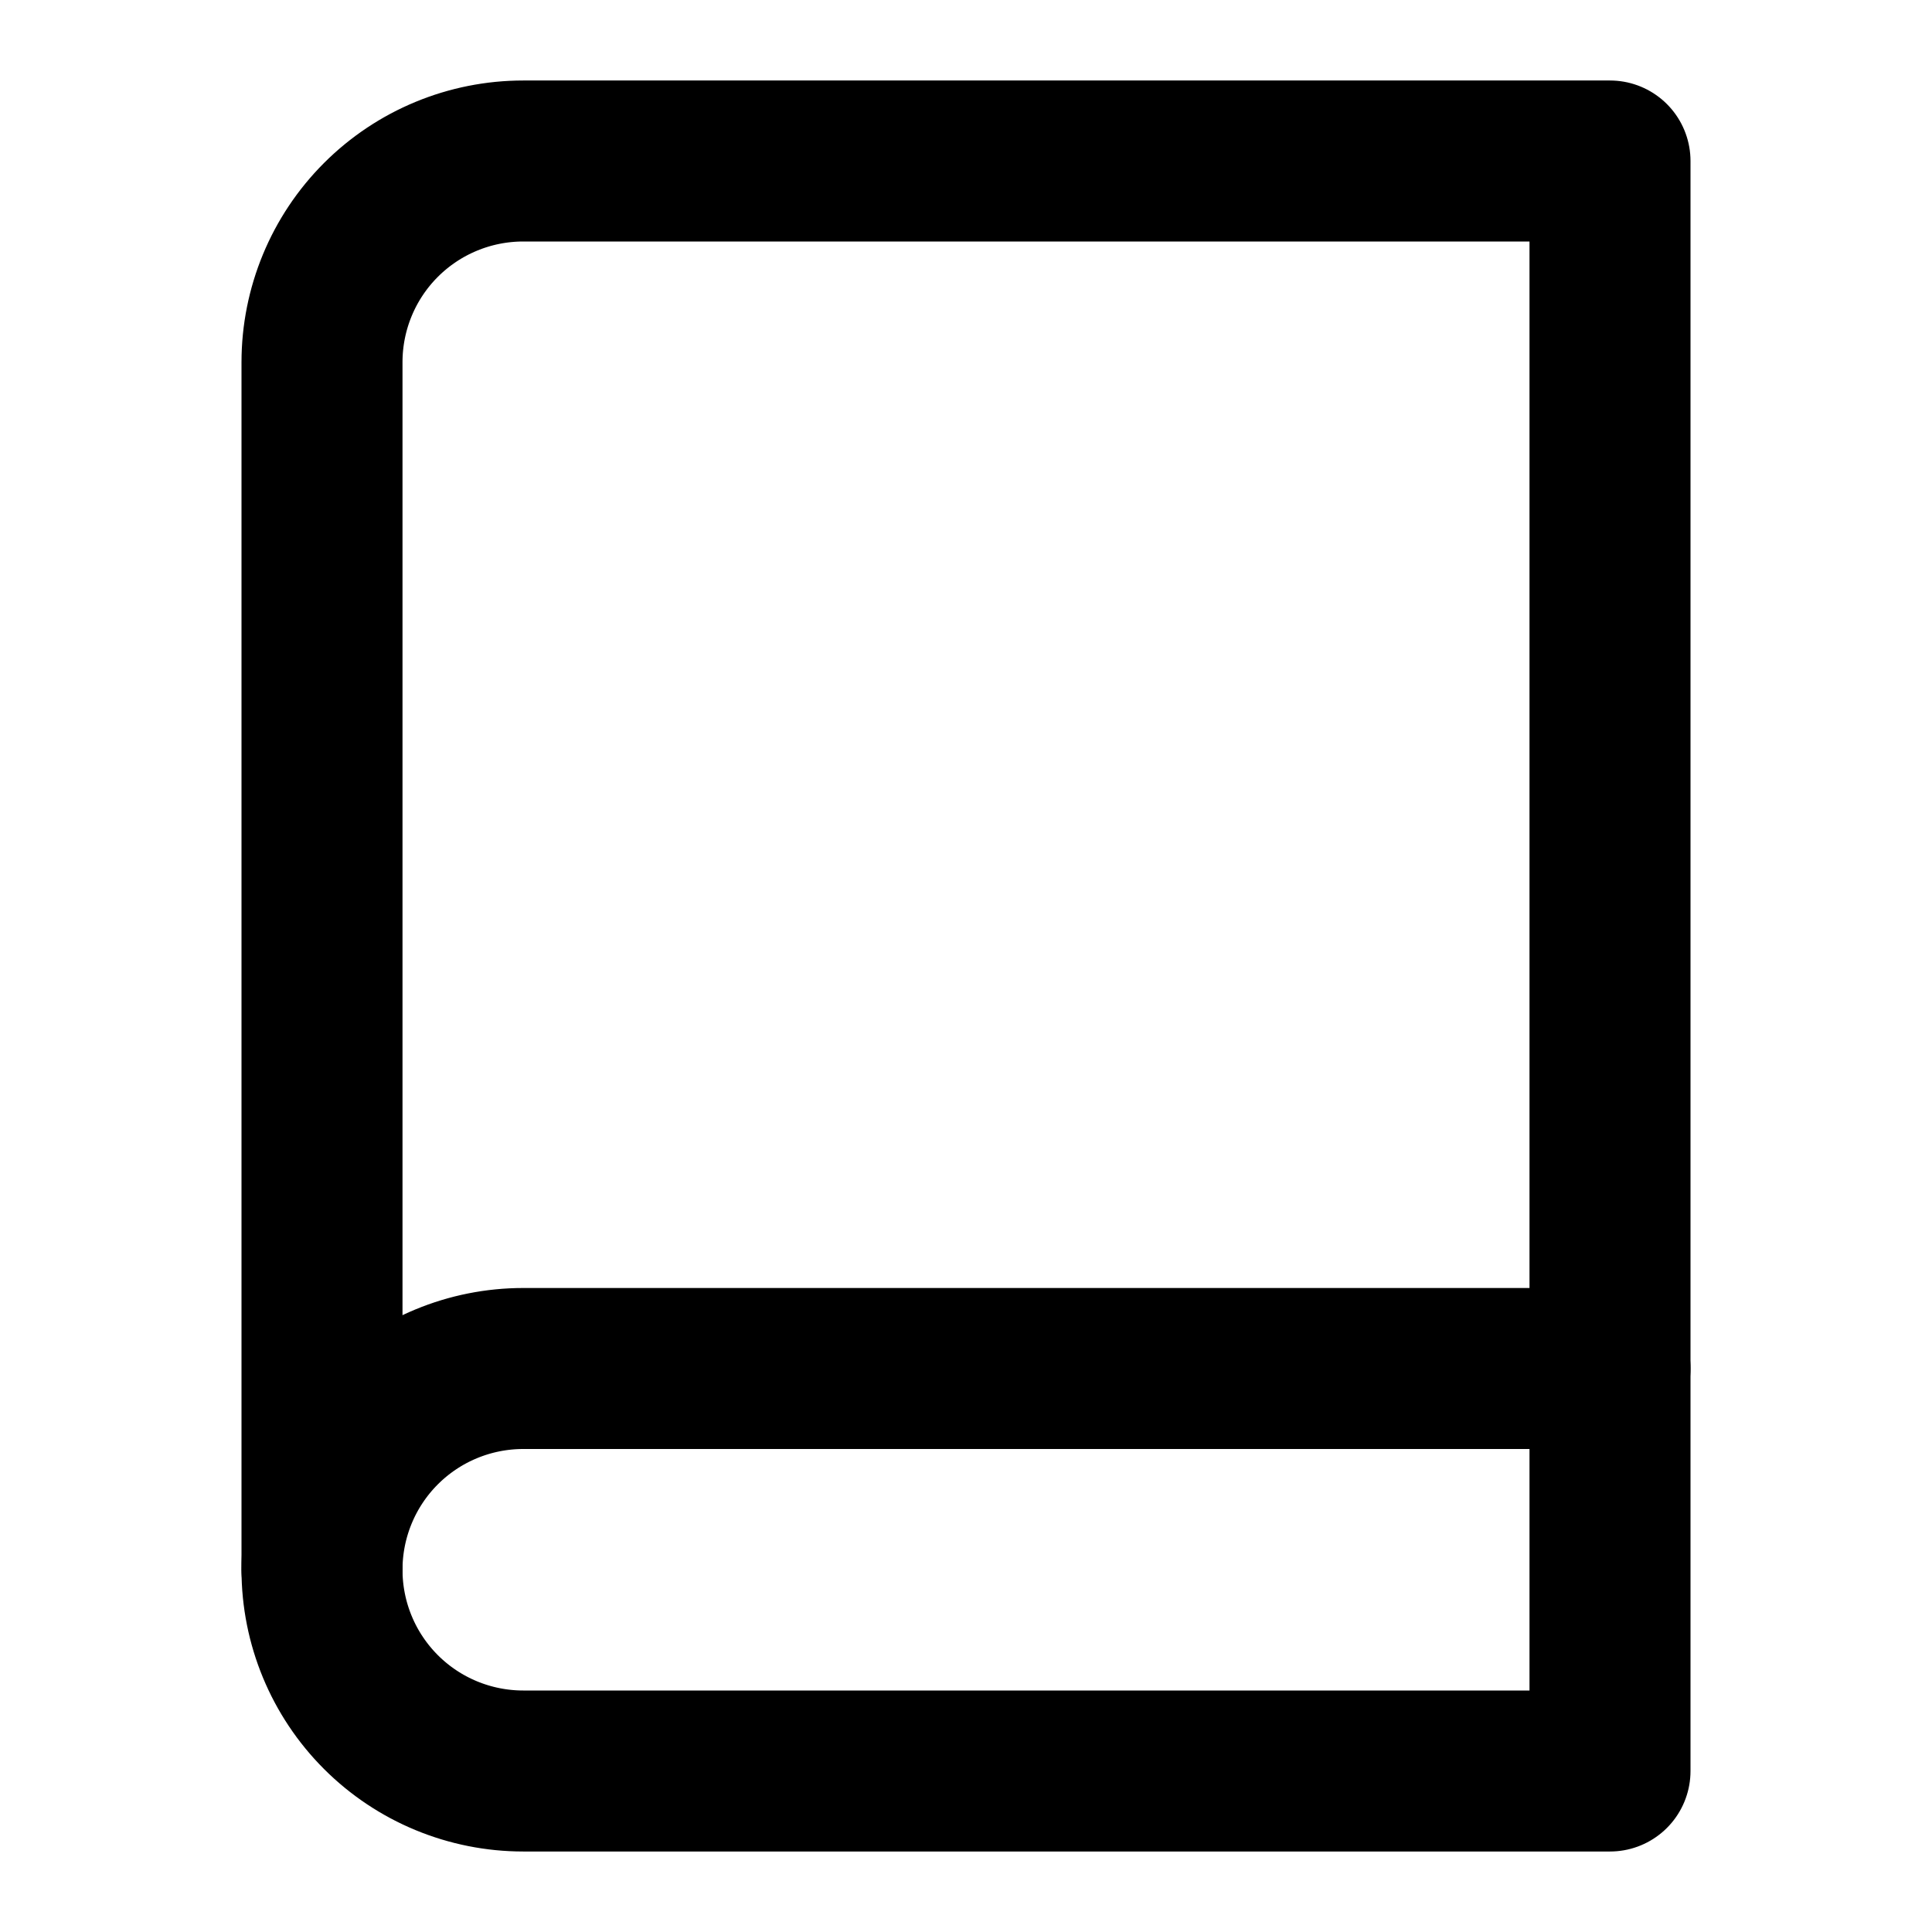
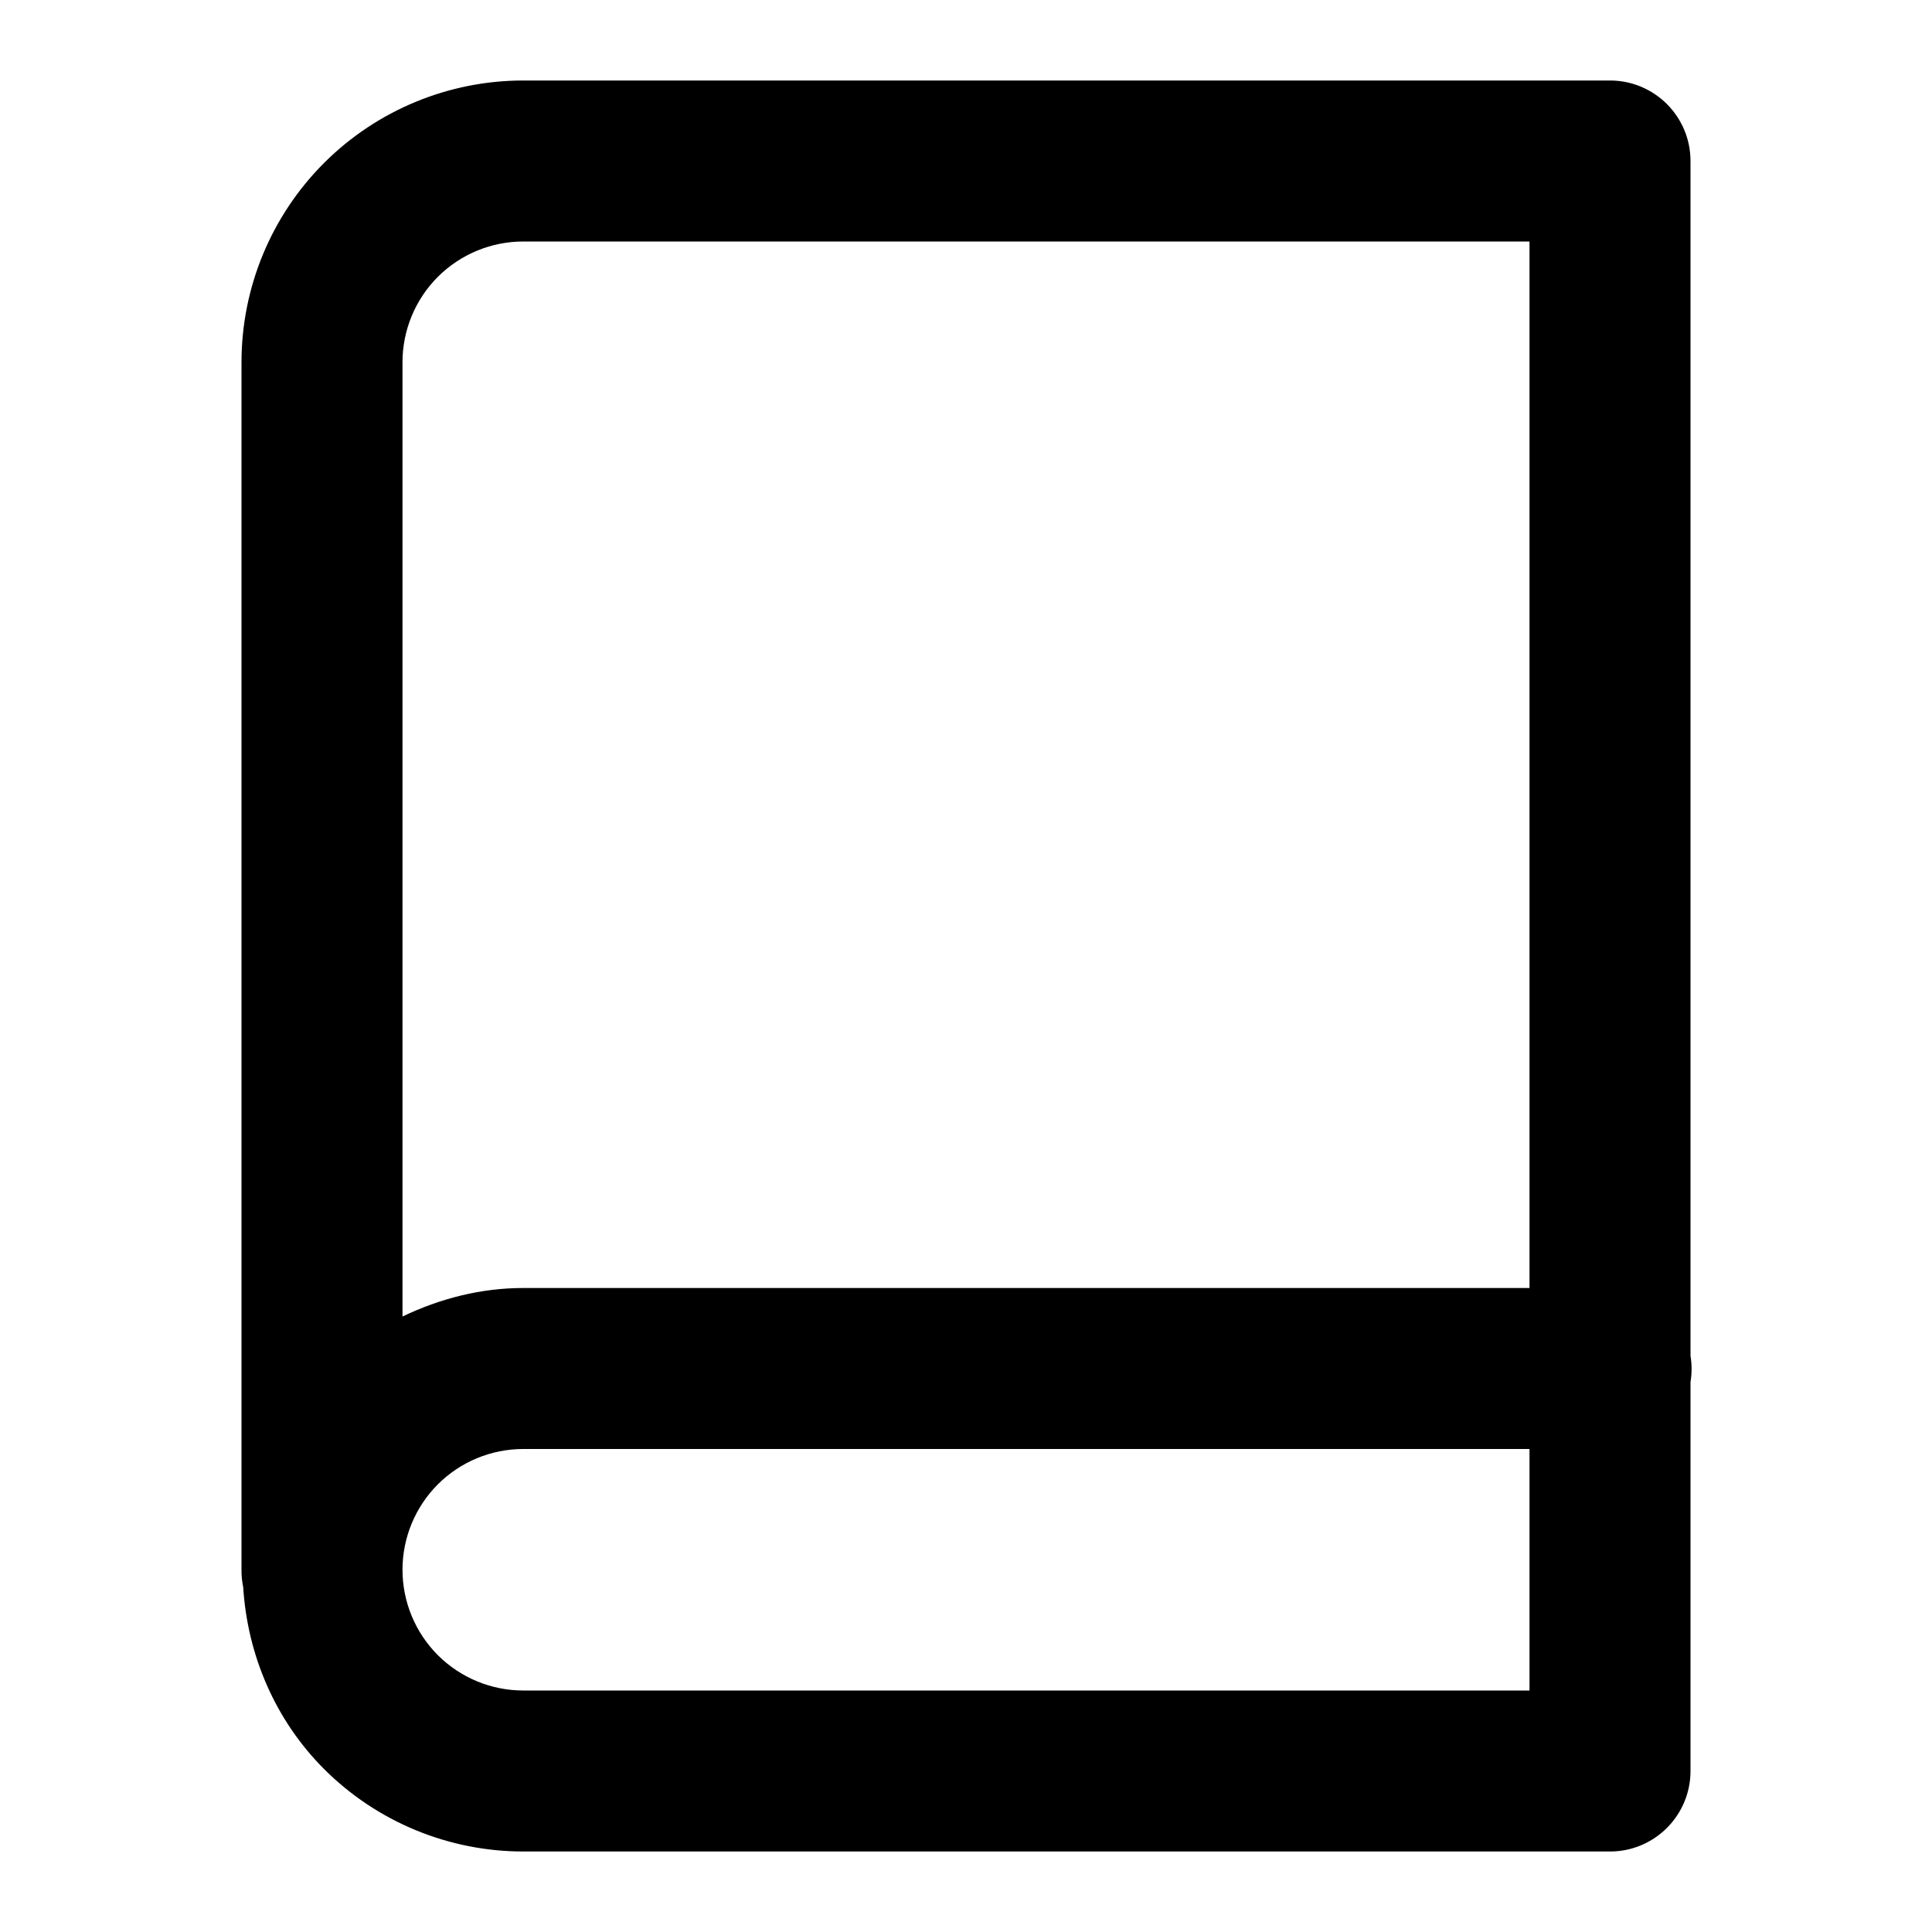
- <svg xmlns="http://www.w3.org/2000/svg" width="24" height="24" viewBox="0 0 24 24" fill="none">
-   <path d="M4 19.5C4 18.837 4.263 18.201 4.732 17.732C5.201 17.263 5.837 17 6.5 17H20" stroke="black" stroke-width="2" stroke-linecap="round" stroke-linejoin="round" />
-   <path d="M6.5 2H20V22H6.5C5.837 22 5.201 21.737 4.732 21.268C4.263 20.799 4 20.163 4 19.5V4.5C4 3.837 4.263 3.201 4.732 2.732C5.201 2.263 5.837 2 6.5 2V2Z" stroke="black" stroke-width="2" stroke-linecap="round" stroke-linejoin="round" />
+ <svg xmlns="http://www.w3.org/2000/svg" width="24" height="24" viewBox="0 0 24 24" fill="none" version="1.1" id="svg3964">
+   <defs id="defs3968" />
+   <path style="color:#000000;font-style:normal;font-variant:normal;font-weight:normal;font-stretch:normal;font-size:medium;line-height:normal;font-family:sans-serif;font-variant-ligatures:normal;font-variant-position:normal;font-variant-caps:normal;font-variant-numeric:normal;font-variant-alternates:normal;font-feature-settings:normal;text-indent:0;text-align:start;text-decoration:none;text-decoration-line:none;text-decoration-style:solid;text-decoration-color:#000000;letter-spacing:normal;word-spacing:normal;text-transform:none;writing-mode:lr-tb;direction:ltr;text-orientation:mixed;dominant-baseline:auto;baseline-shift:baseline;text-anchor:start;white-space:normal;shape-padding:0;clip-rule:nonzero;display:inline;overflow:visible;visibility:visible;opacity:1;isolation:auto;mix-blend-mode:normal;color-interpolation:sRGB;color-interpolation-filters:linearRGB;solid-color:#000000;solid-opacity:1;vector-effect:none;fill:#000000;fill-opacity:1;fill-rule:nonzero;stroke:none;stroke-width:2;stroke-linecap:round;stroke-linejoin:round;stroke-miterlimit:4;stroke-dasharray:none;stroke-dashoffset:0;stroke-opacity:1;color-rendering:auto;image-rendering:auto;shape-rendering:auto;text-rendering:auto;enable-background:accumulate" d="M 6.5 1 C 5.572 1 4.681 1.369 4.025 2.025 C 3.369 2.681 3 3.572 3 4.5 L 3 19.5 A 1 1 0 0 0 3.021 19.715 C 3.074 20.564 3.421 21.37 4.025 21.975 C 4.681 22.631 5.572 23 6.5 23 L 20 23 A 1 1 0 0 0 21 22 L 21 17.168 A 1 1 0 0 0 21 16.842 L 21 2 A 1 1 0 0 0 20 1 L 6.5 1 z M 6.5 3 L 19 3 L 19 16 L 6.5 16 C 5.974 16 5.466 16.131 5 16.354 L 5 4.5 C 5 4.102 5.158 3.721 5.439 3.439 C 5.721 3.158 6.102 3 6.5 3 z M 6.5 18 L 19 18 L 19 21 L 6.5 21 C 6.102 21 5.721 20.842 5.439 20.561 C 5.158 20.279 5 19.898 5 19.5 C 5 19.102 5.158 18.721 5.439 18.439 C 5.721 18.158 6.102 18 6.5 18 z " id="path3960" />
</svg>
